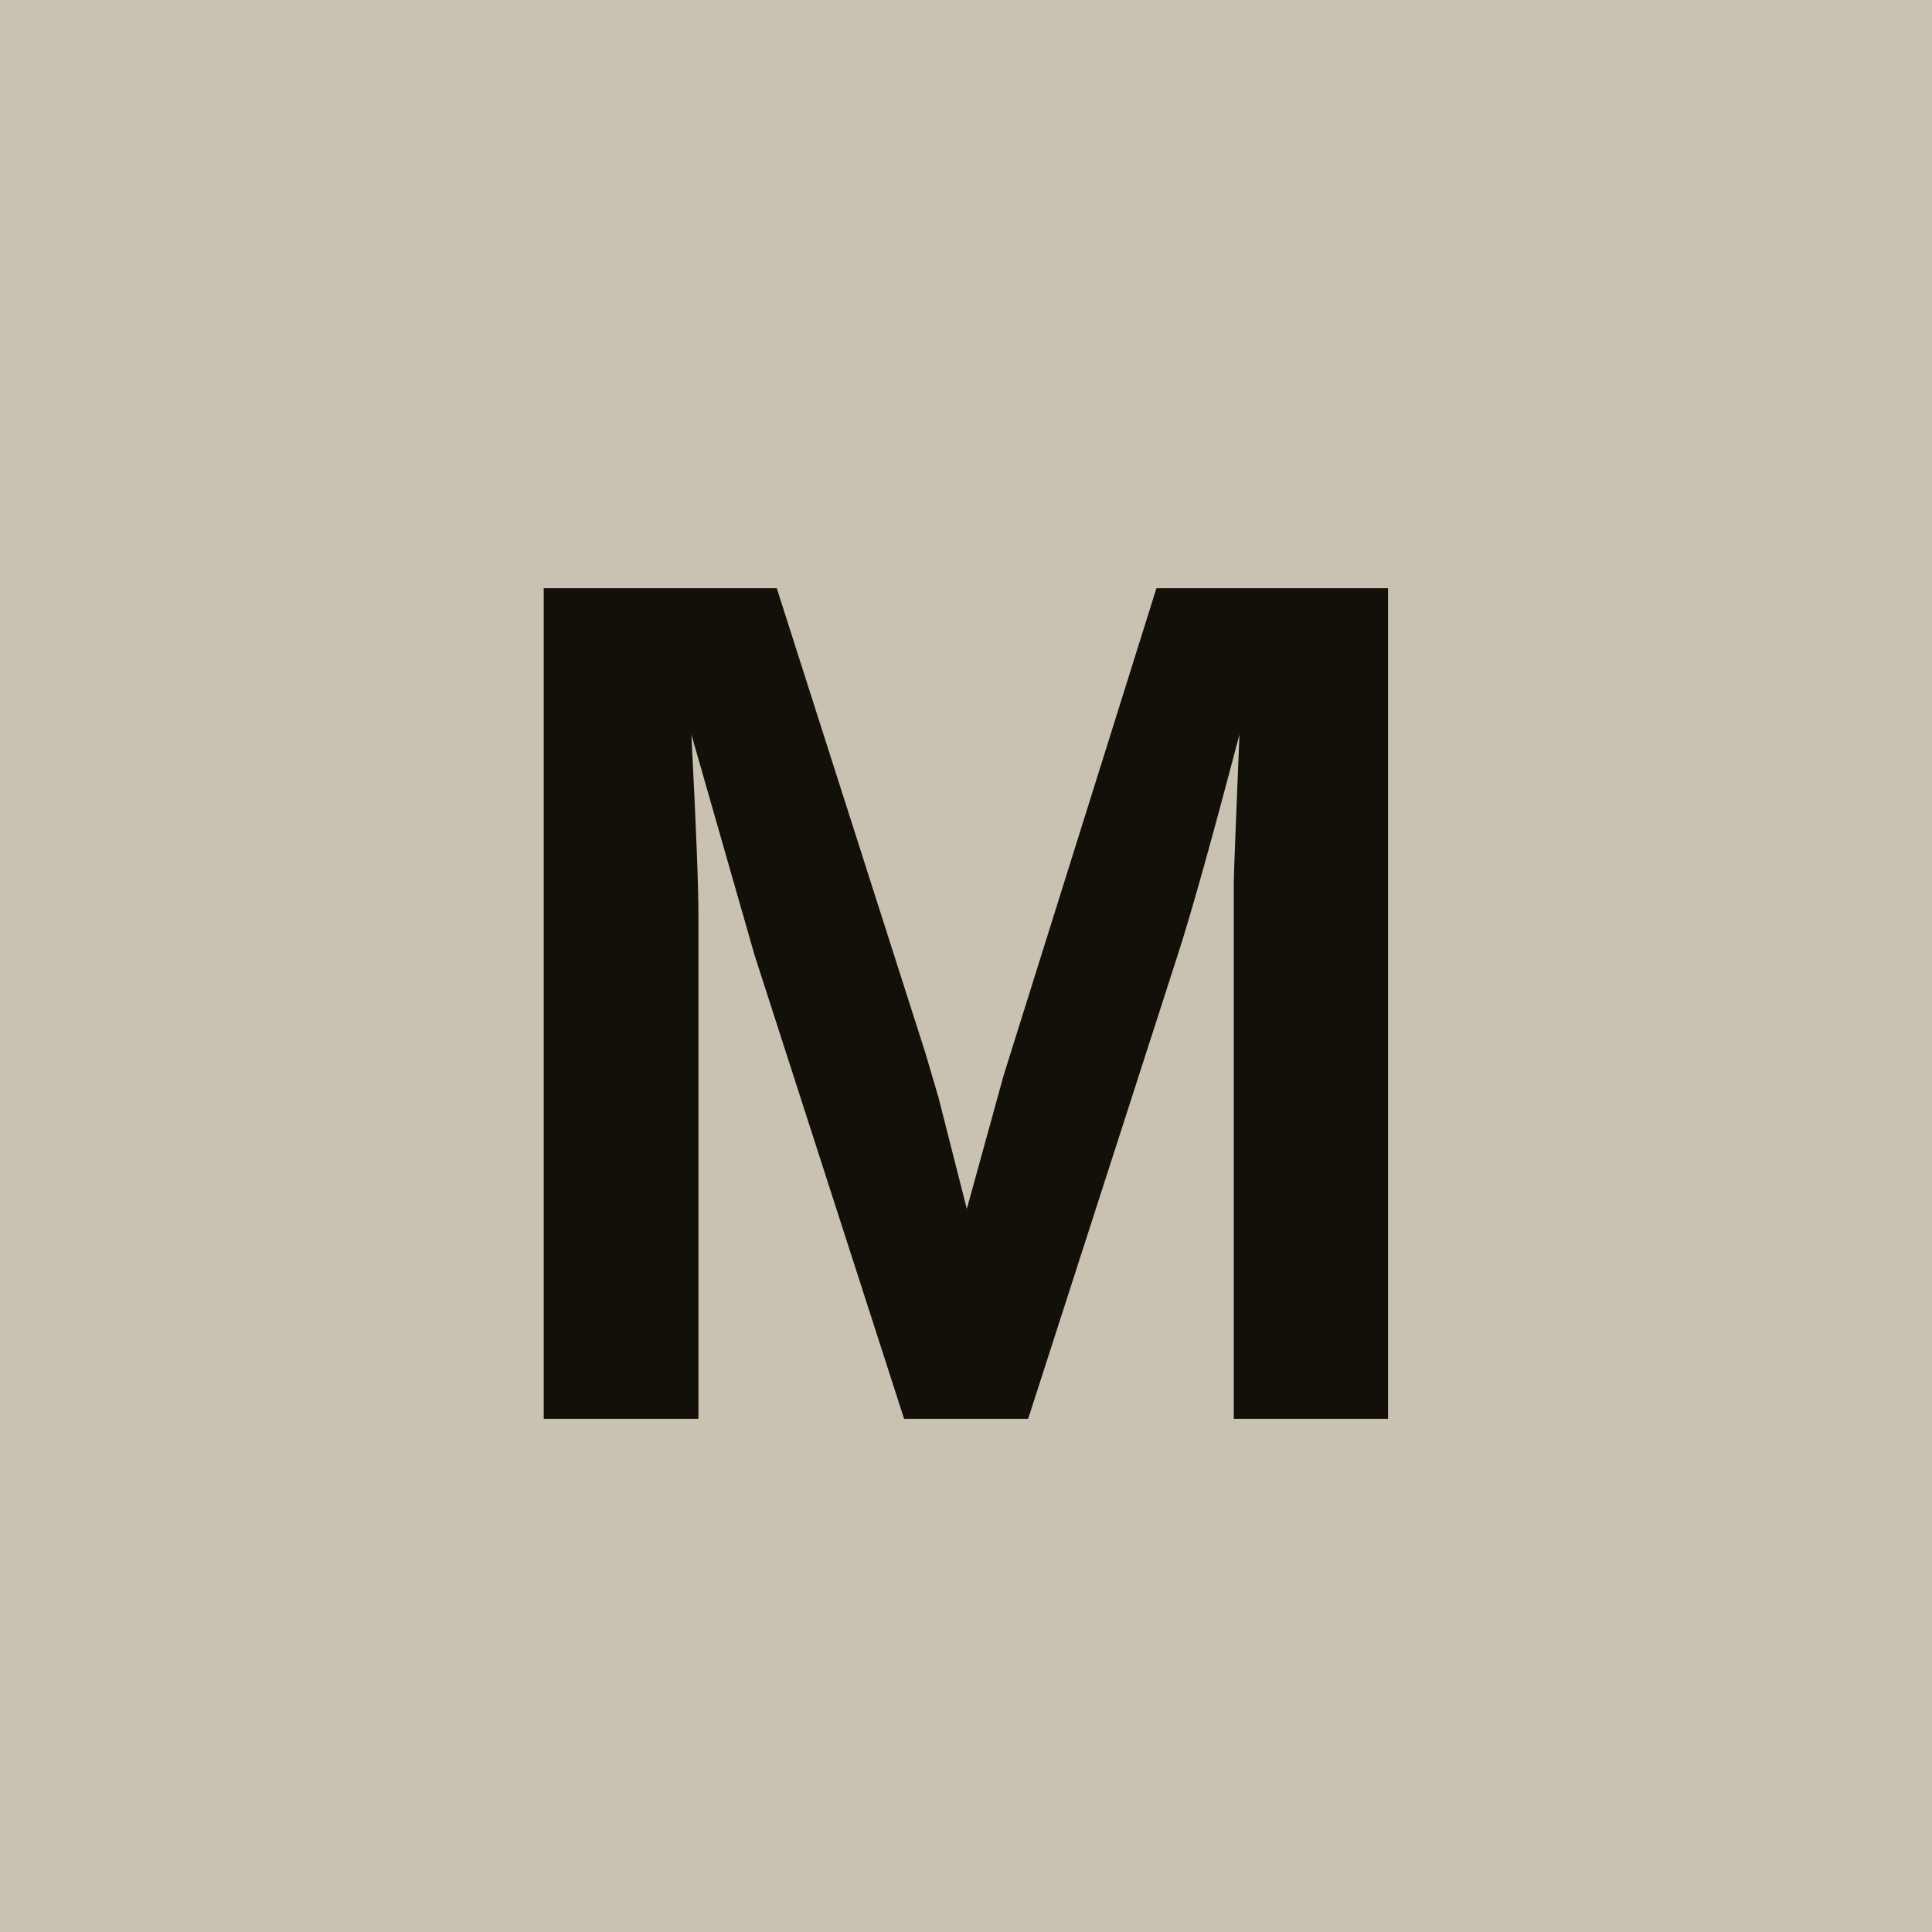
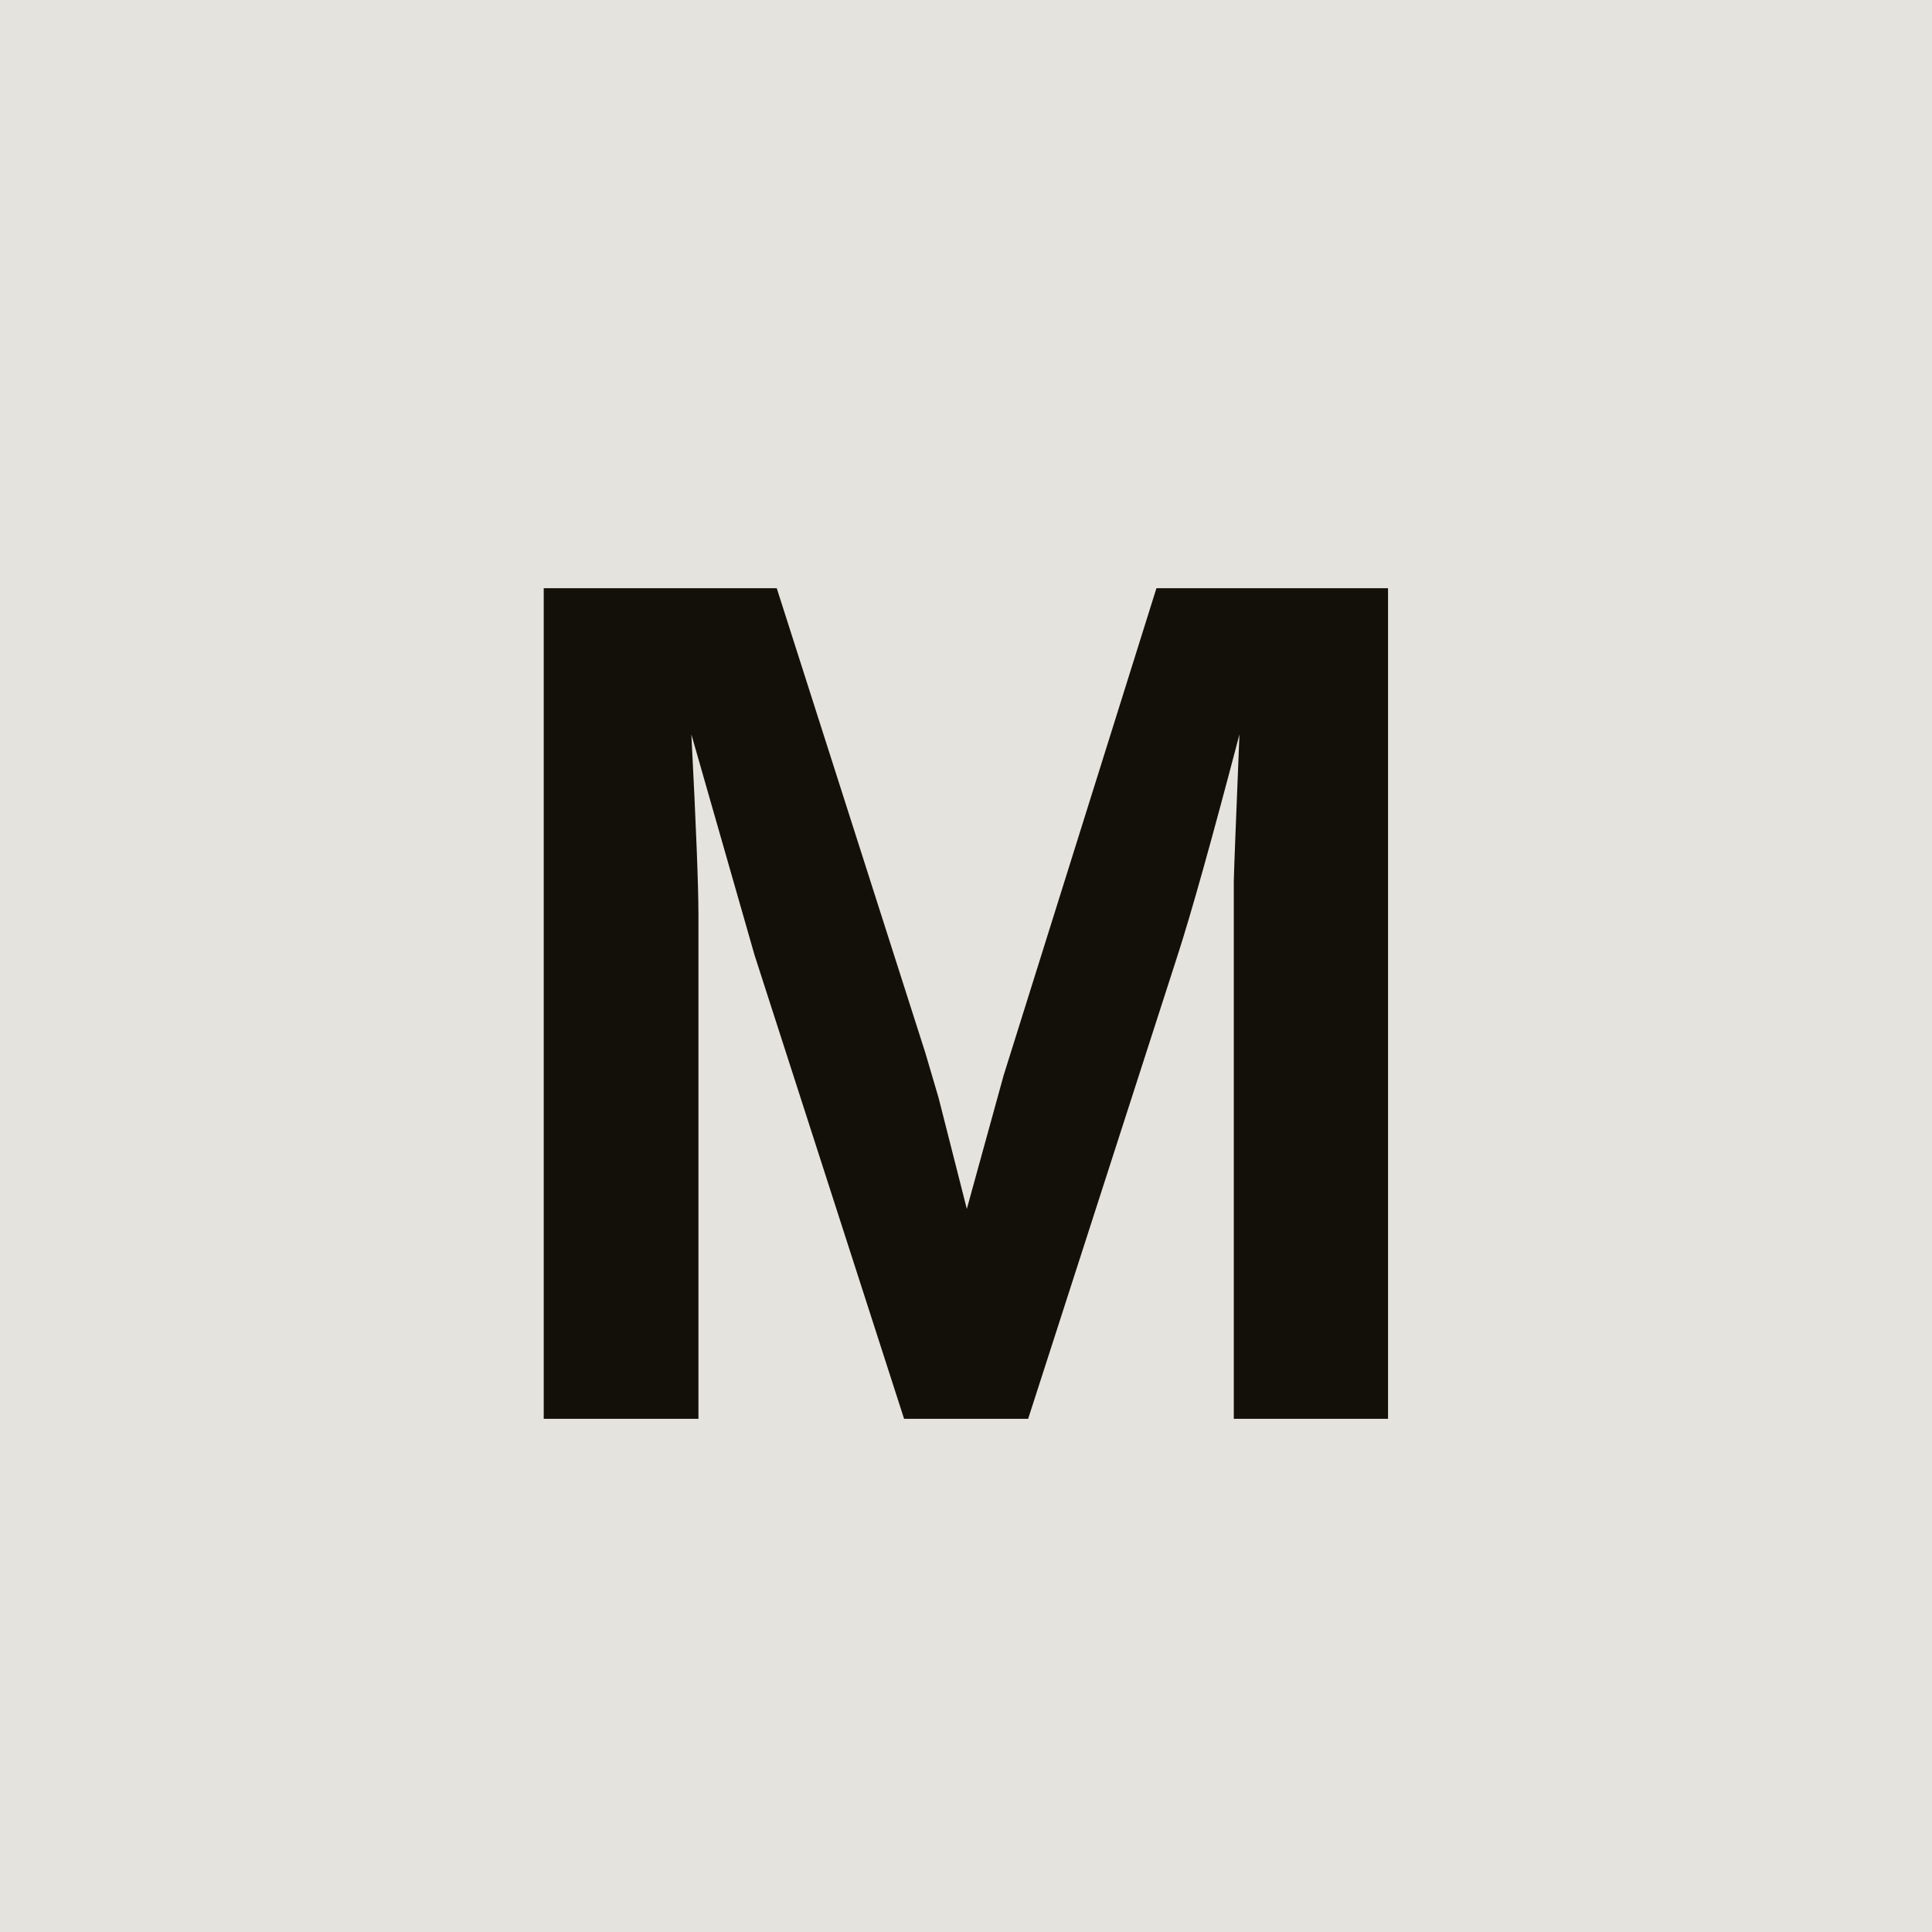
<svg xmlns="http://www.w3.org/2000/svg" viewBox="0 0 64 64">
-   <rect width="64" height="64" fill="#c9c1b1" />
+   <rect width="64" height="64" fill="#e5e3de" />
  <text x="32" y="47" font-family="Arial, sans-serif" font-size="40" font-weight="900" text-anchor="middle" fill="#131009">M</text>
</svg>
